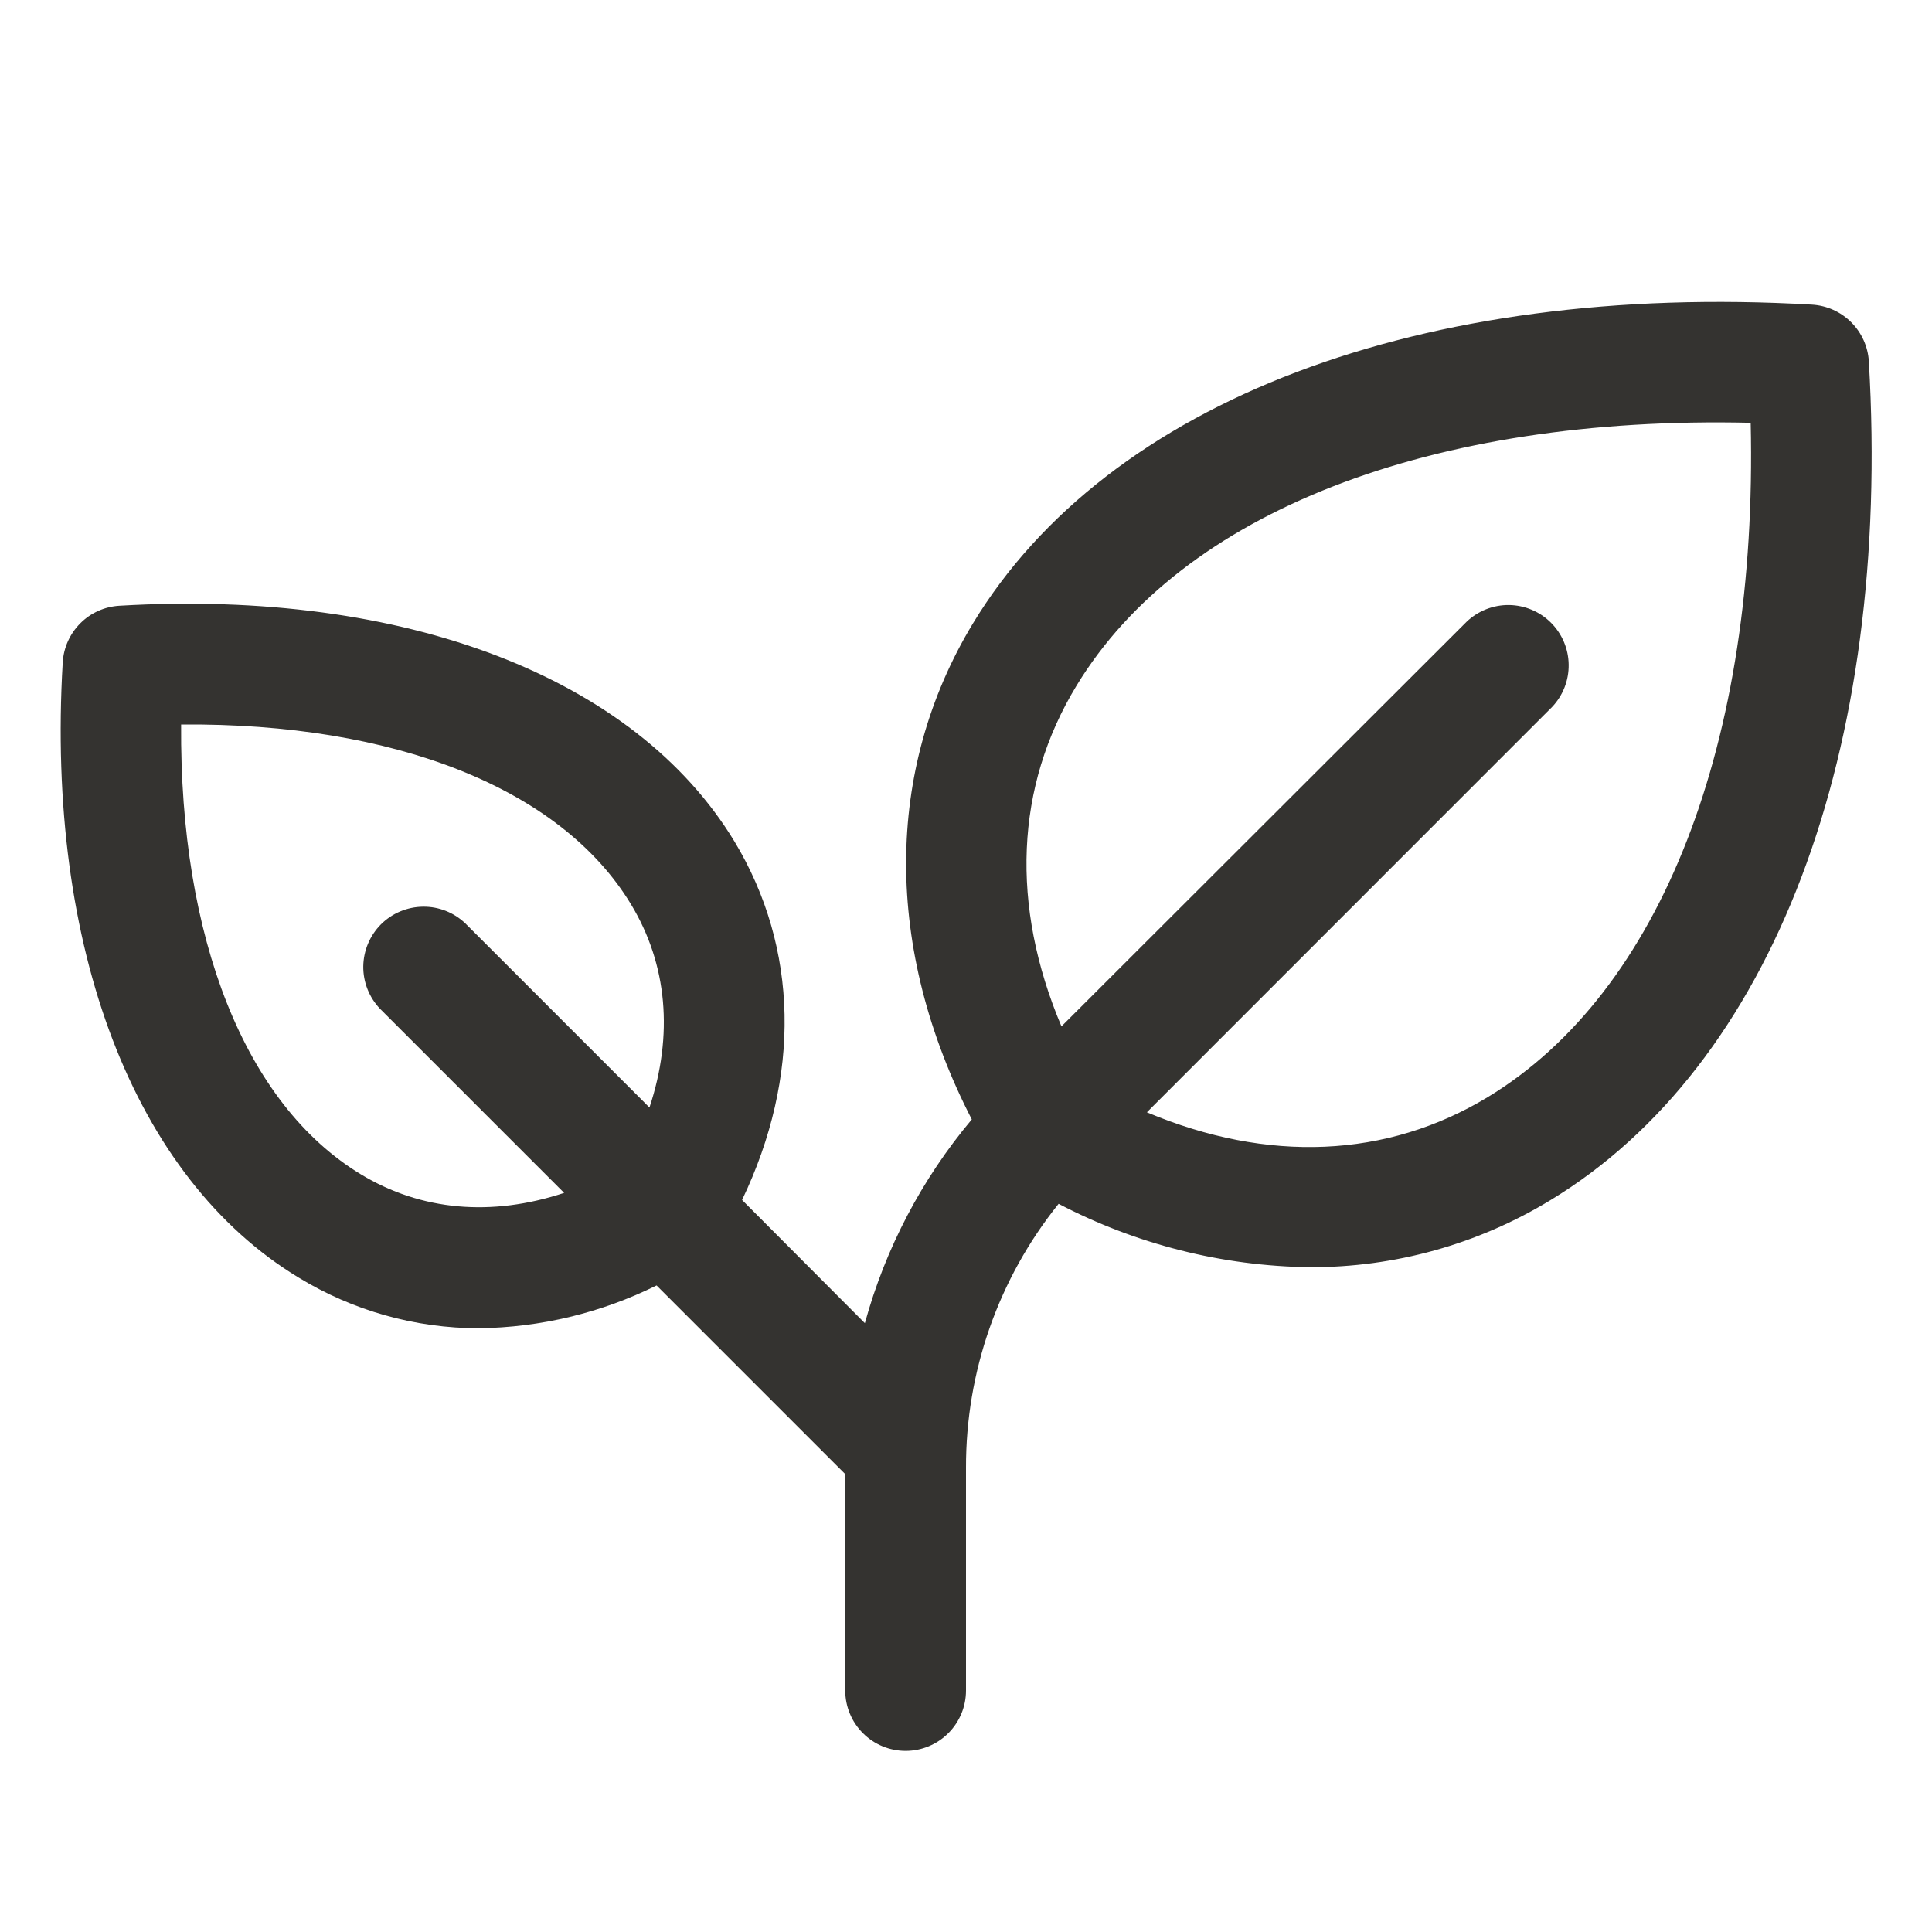
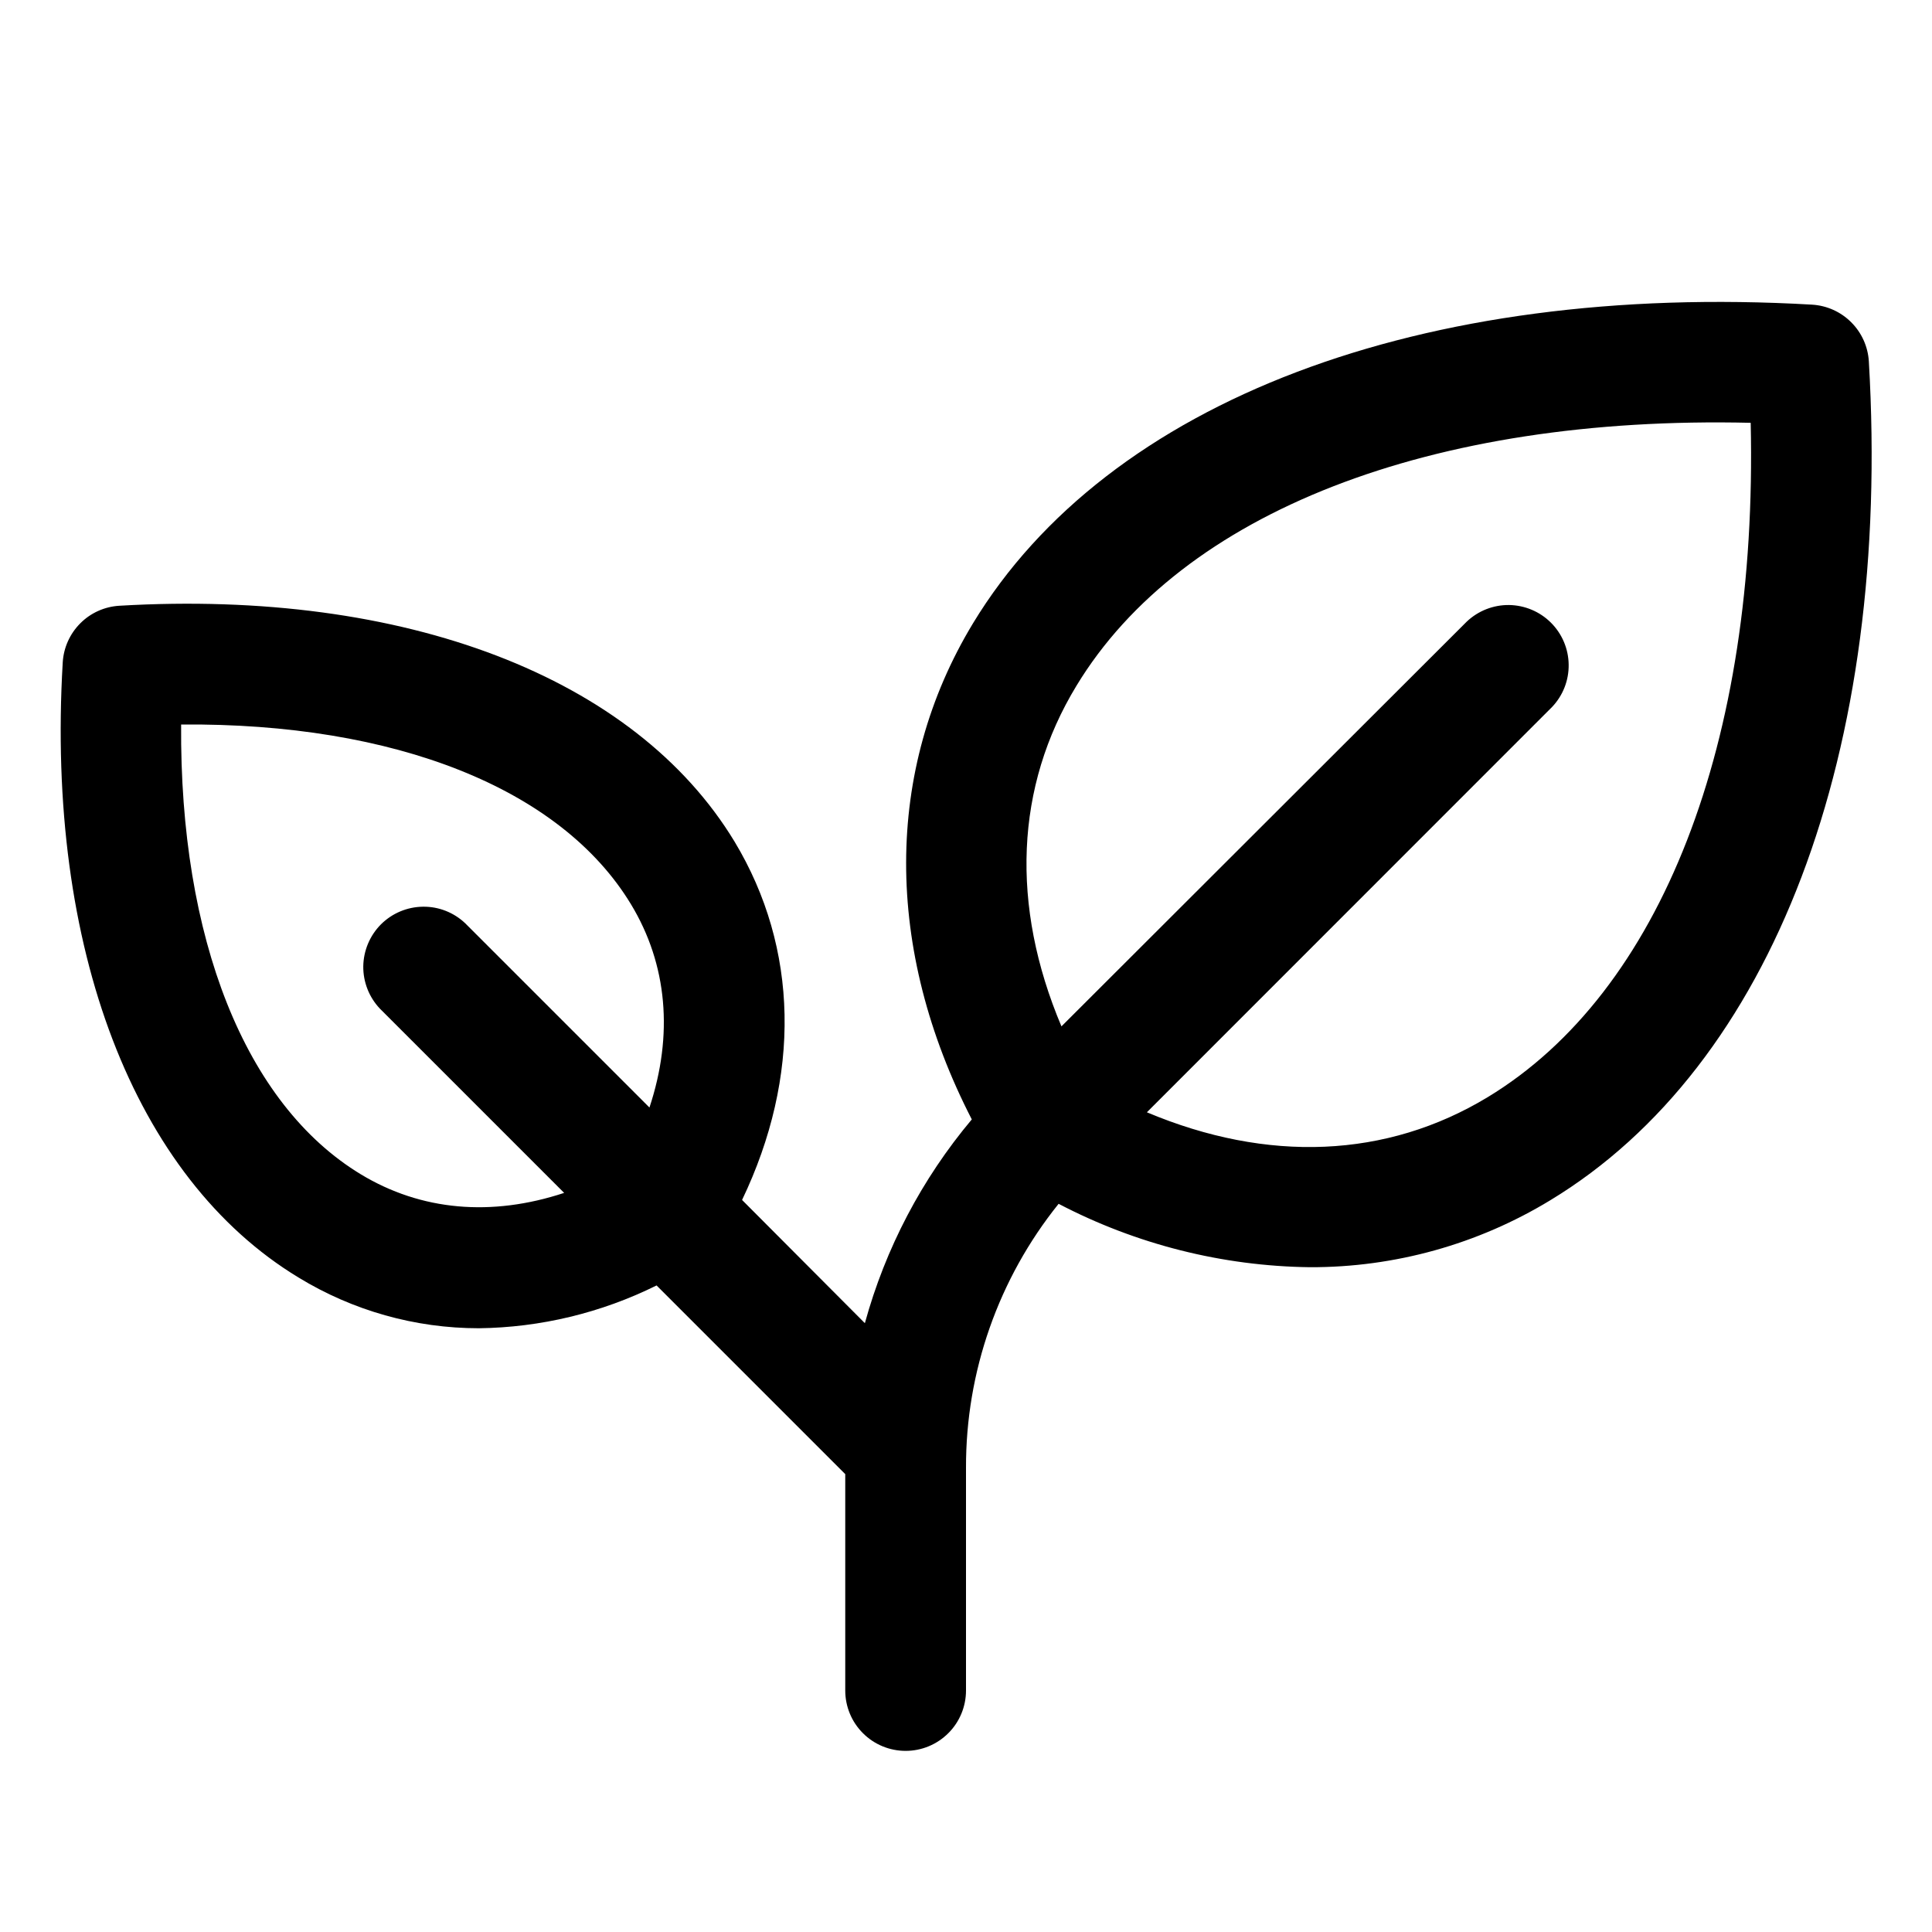
<svg xmlns="http://www.w3.org/2000/svg" width="32" height="32" viewBox="0 0 32 32" fill="none">
-   <path d="M30.954 5.986C30.939 5.742 30.836 5.511 30.662 5.338C30.489 5.164 30.258 5.061 30.014 5.046C23.544 4.671 18.349 6.639 16.116 10.324C14.641 12.76 14.644 15.719 16.096 18.541C15.269 19.526 14.665 20.677 14.325 21.916L12.291 19.875C13.269 17.834 13.231 15.706 12.166 13.939C10.516 11.215 6.707 9.755 1.979 10.033C1.734 10.047 1.503 10.15 1.33 10.324C1.157 10.497 1.053 10.728 1.039 10.973C0.76 15.701 2.221 19.51 4.945 21.16C5.844 21.709 6.877 22 7.93 22C8.952 21.988 9.959 21.745 10.875 21.291L14 24.416V28C14 28.265 14.105 28.52 14.293 28.707C14.48 28.895 14.735 29 15 29C15.265 29 15.519 28.895 15.707 28.707C15.895 28.52 16 28.265 16 28V24.314C15.995 22.723 16.537 21.179 17.534 19.939C18.82 20.611 20.246 20.971 21.697 20.989C23.1 20.993 24.477 20.61 25.676 19.881C29.361 17.651 31.334 12.456 30.954 5.986ZM5.976 19.45C4.059 18.289 2.974 15.54 3 12C6.54 11.97 9.289 13.059 10.45 14.976C11.056 15.976 11.155 17.143 10.757 18.344L7.706 15.293C7.517 15.113 7.265 15.014 7.005 15.018C6.744 15.021 6.495 15.126 6.31 15.31C6.126 15.495 6.021 15.744 6.017 16.005C6.014 16.265 6.113 16.517 6.292 16.706L9.344 19.758C8.142 20.155 6.977 20.056 5.976 19.45ZM24.64 18.173C22.965 19.186 20.996 19.264 18.996 18.423L25.707 11.71C25.887 11.521 25.986 11.269 25.982 11.008C25.979 10.748 25.874 10.499 25.689 10.314C25.505 10.13 25.256 10.025 24.995 10.021C24.734 10.018 24.483 10.117 24.294 10.296L17.581 17C16.736 15 16.812 13.03 17.831 11.356C19.574 8.481 23.706 6.879 28.997 7.003C29.117 12.293 27.517 16.43 24.64 18.173Z" fill="#343330" />
+   <path d="M30.954 5.986C30.939 5.742 30.836 5.511 30.662 5.338C30.489 5.164 30.258 5.061 30.014 5.046C23.544 4.671 18.349 6.639 16.116 10.324C14.641 12.76 14.644 15.719 16.096 18.541C15.269 19.526 14.665 20.677 14.325 21.916L12.291 19.875C13.269 17.834 13.231 15.706 12.166 13.939C10.516 11.215 6.707 9.755 1.979 10.033C1.734 10.047 1.503 10.15 1.33 10.324C1.157 10.497 1.053 10.728 1.039 10.973C0.76 15.701 2.221 19.51 4.945 21.16C5.844 21.709 6.877 22 7.93 22C8.952 21.988 9.959 21.745 10.875 21.291L14 24.416V28C14 28.265 14.105 28.52 14.293 28.707C14.48 28.895 14.735 29 15 29C15.265 29 15.519 28.895 15.707 28.707C15.895 28.52 16 28.265 16 28V24.314C15.995 22.723 16.537 21.179 17.534 19.939C18.82 20.611 20.246 20.971 21.697 20.989C23.1 20.993 24.477 20.61 25.676 19.881C29.361 17.651 31.334 12.456 30.954 5.986ZM5.976 19.45C4.059 18.289 2.974 15.54 3 12C6.54 11.97 9.289 13.059 10.45 14.976C11.056 15.976 11.155 17.143 10.757 18.344L7.706 15.293C7.517 15.113 7.265 15.014 7.005 15.018C6.744 15.021 6.495 15.126 6.31 15.31C6.126 15.495 6.021 15.744 6.017 16.005C6.014 16.265 6.113 16.517 6.292 16.706L9.344 19.758C8.142 20.155 6.977 20.056 5.976 19.45ZM24.64 18.173C22.965 19.186 20.996 19.264 18.996 18.423L25.707 11.71C25.887 11.521 25.986 11.269 25.982 11.008C25.979 10.748 25.874 10.499 25.689 10.314C25.505 10.13 25.256 10.025 24.995 10.021C24.734 10.018 24.483 10.117 24.294 10.296L17.581 17C16.736 15 16.812 13.03 17.831 11.356C19.574 8.481 23.706 6.879 28.997 7.003C29.117 12.293 27.517 16.43 24.64 18.173Z" fill="currentColor" />
</svg>
